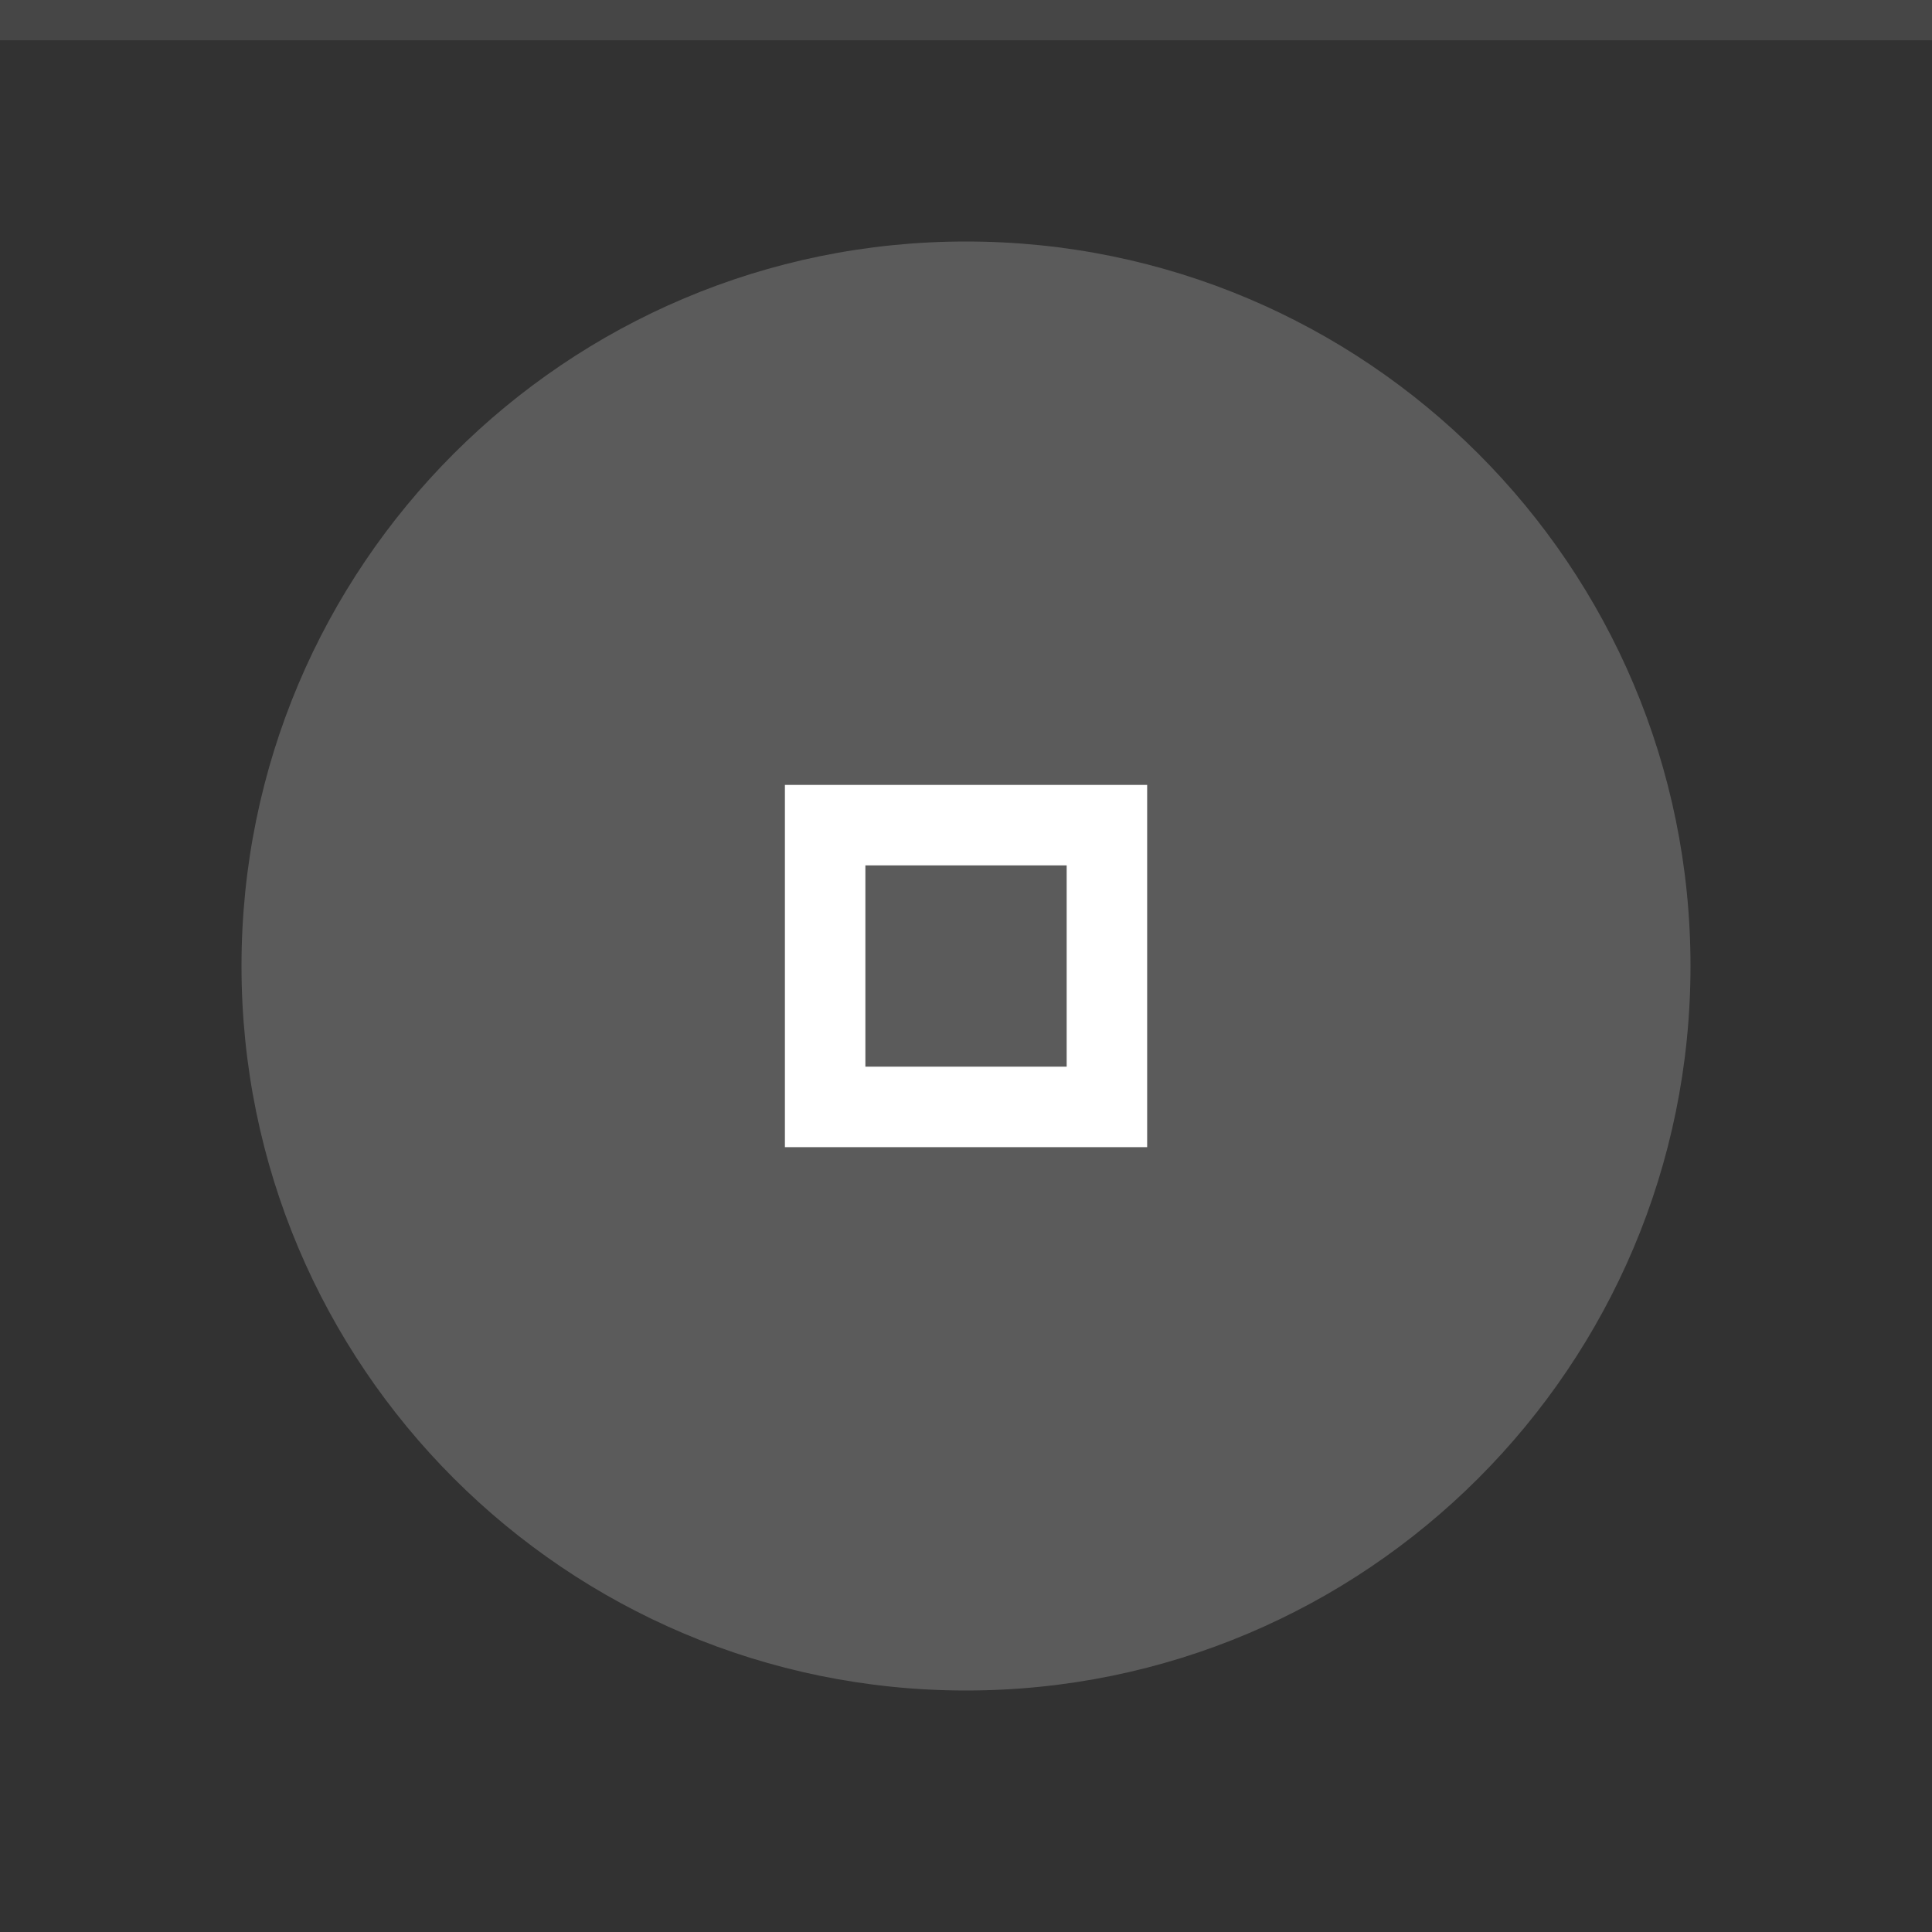
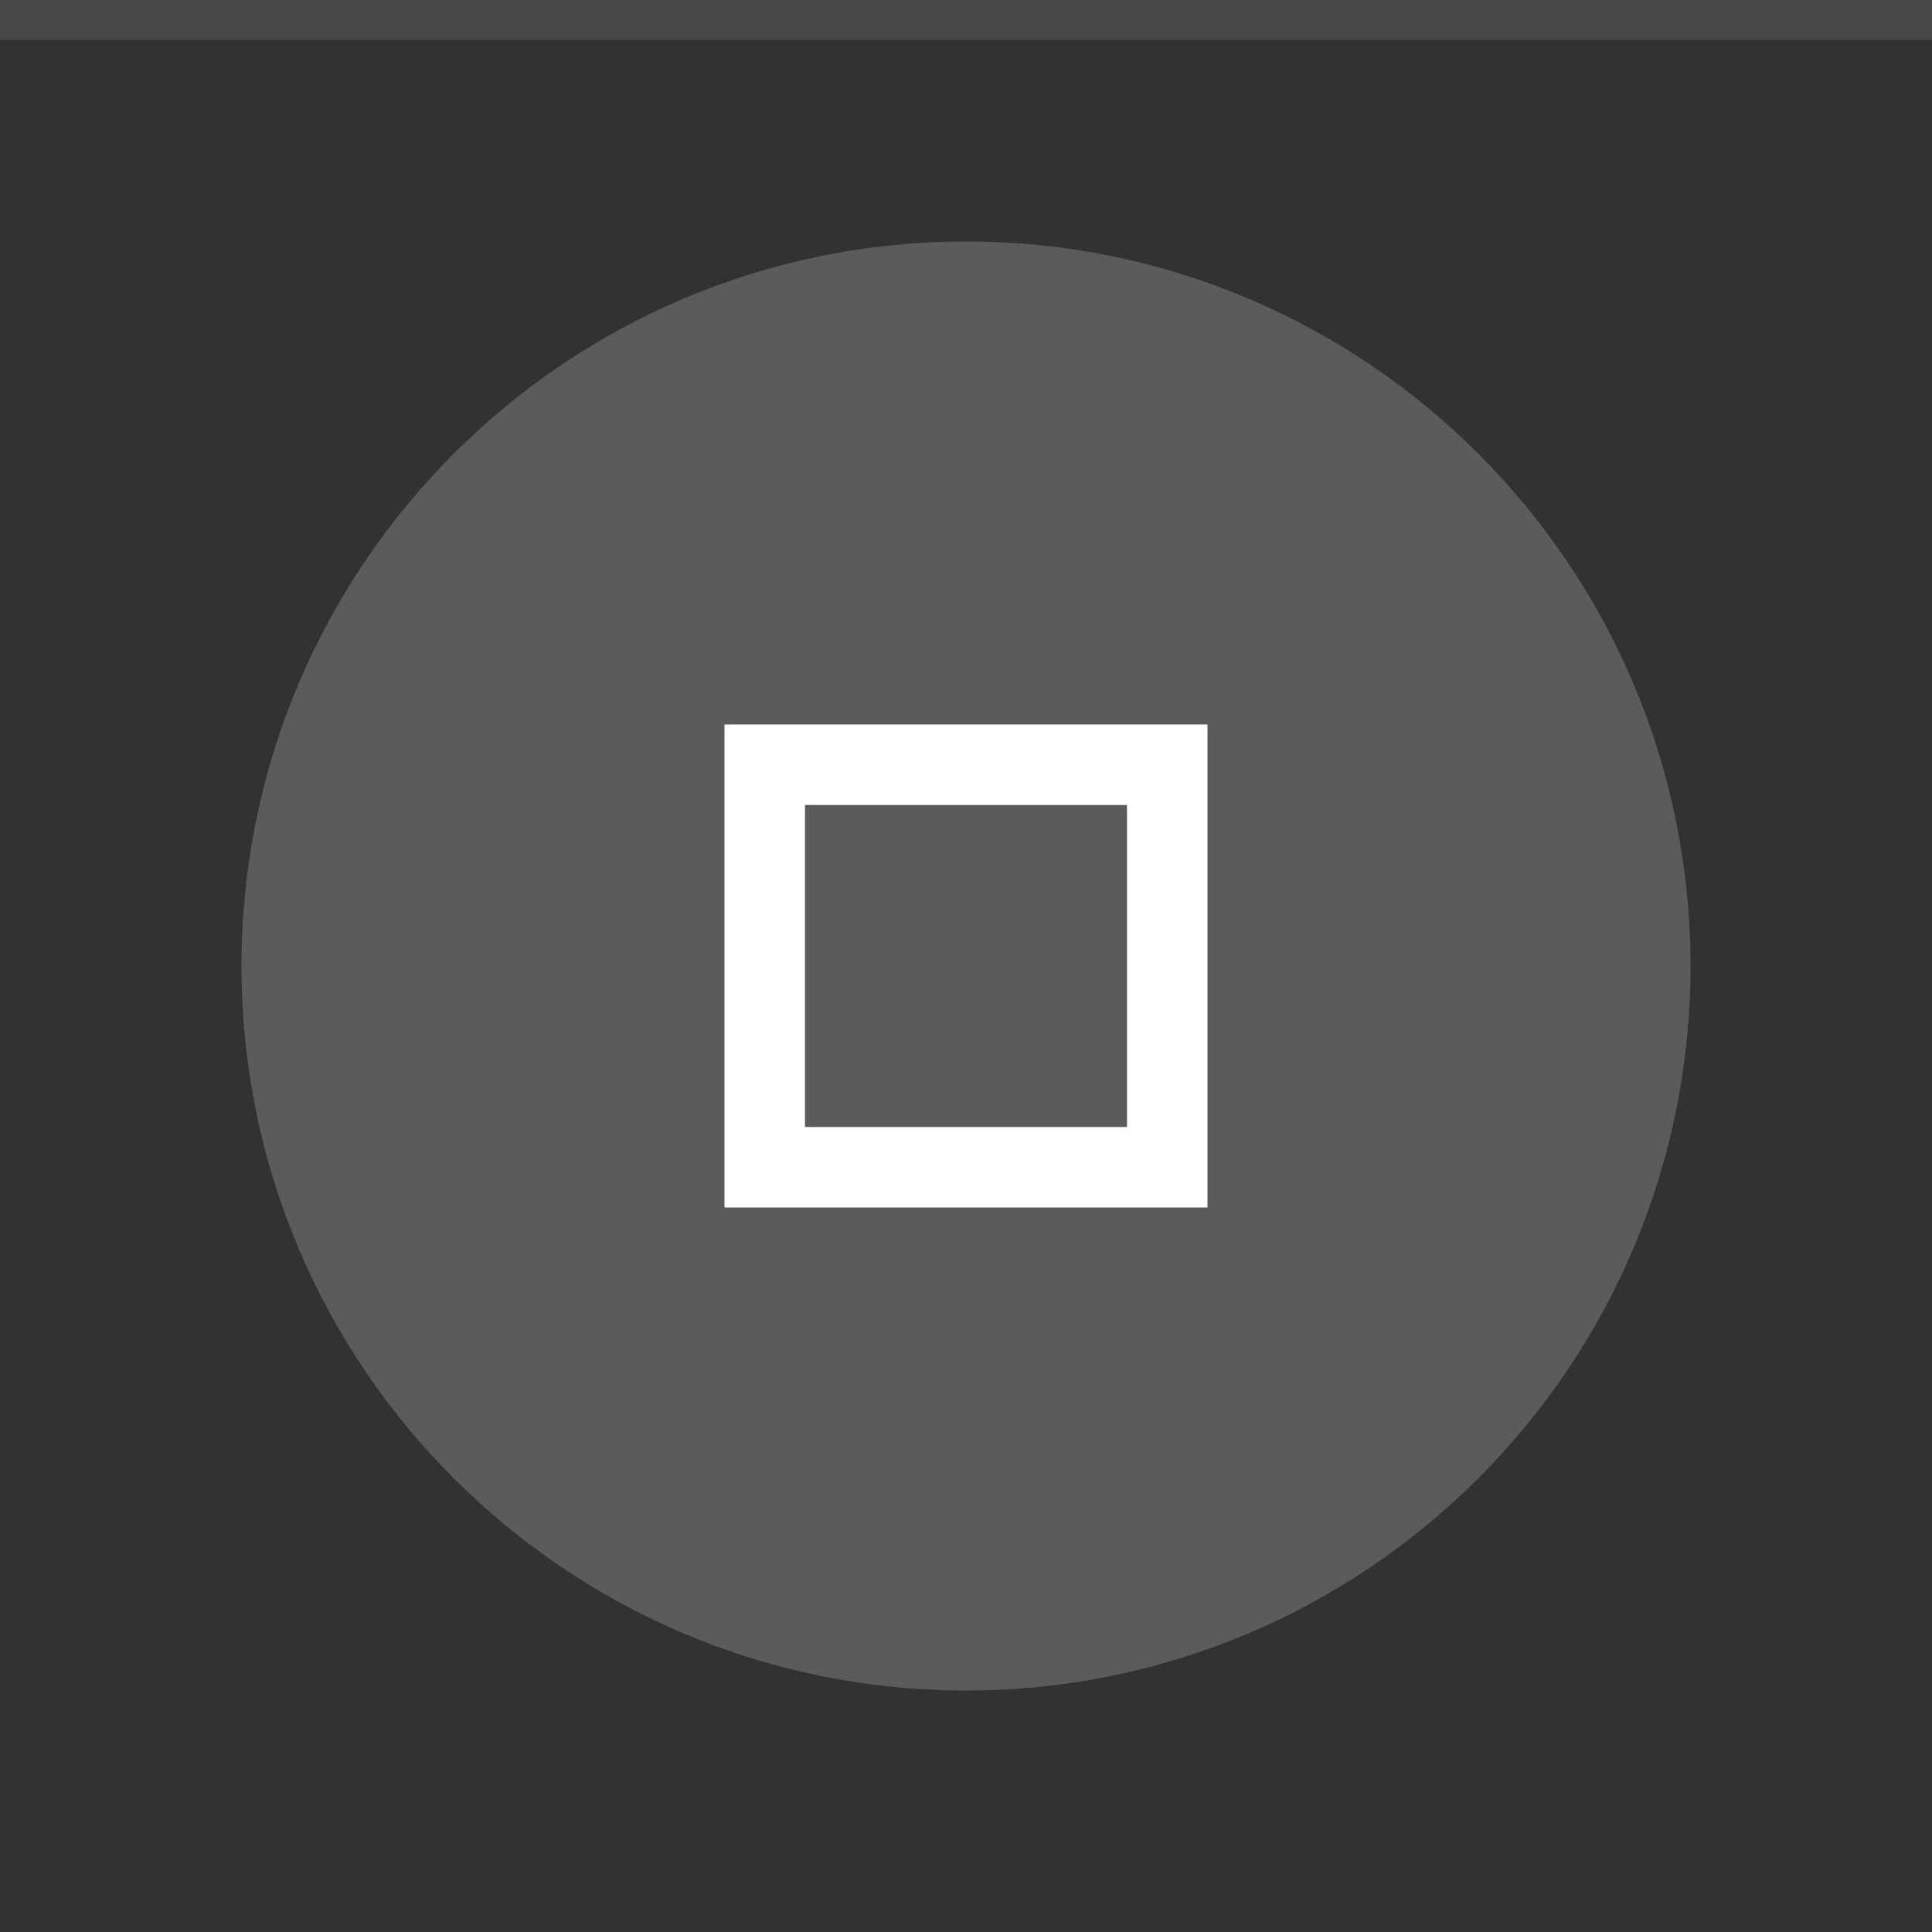
<svg xmlns="http://www.w3.org/2000/svg" width="48" height="48" viewBox="0 0 48 48">
  <rect width="48" height="48" fill="#323232" />
  <rect width="48" height="1" fill="#FFFFFF" fill-opacity="0.1" />
-   <g transform="scale(1.5)" fill="#FFFFFF">
-     <circle cx="16" cy="16" r="12" opacity="0.2" />
-     <rect x="13.667" y="13.667" width="4.667" height="4.667" fill="none" stroke="#FFFFFF" stroke-width="1.333" />
+   <g fill="#FFFFFF">
+     <circle cx="24" cy="24" r="18" opacity="0.2" />
+     <path d="m18 18v12h12V18zm2 2h8v8h-8z" />
  </g>
</svg>
